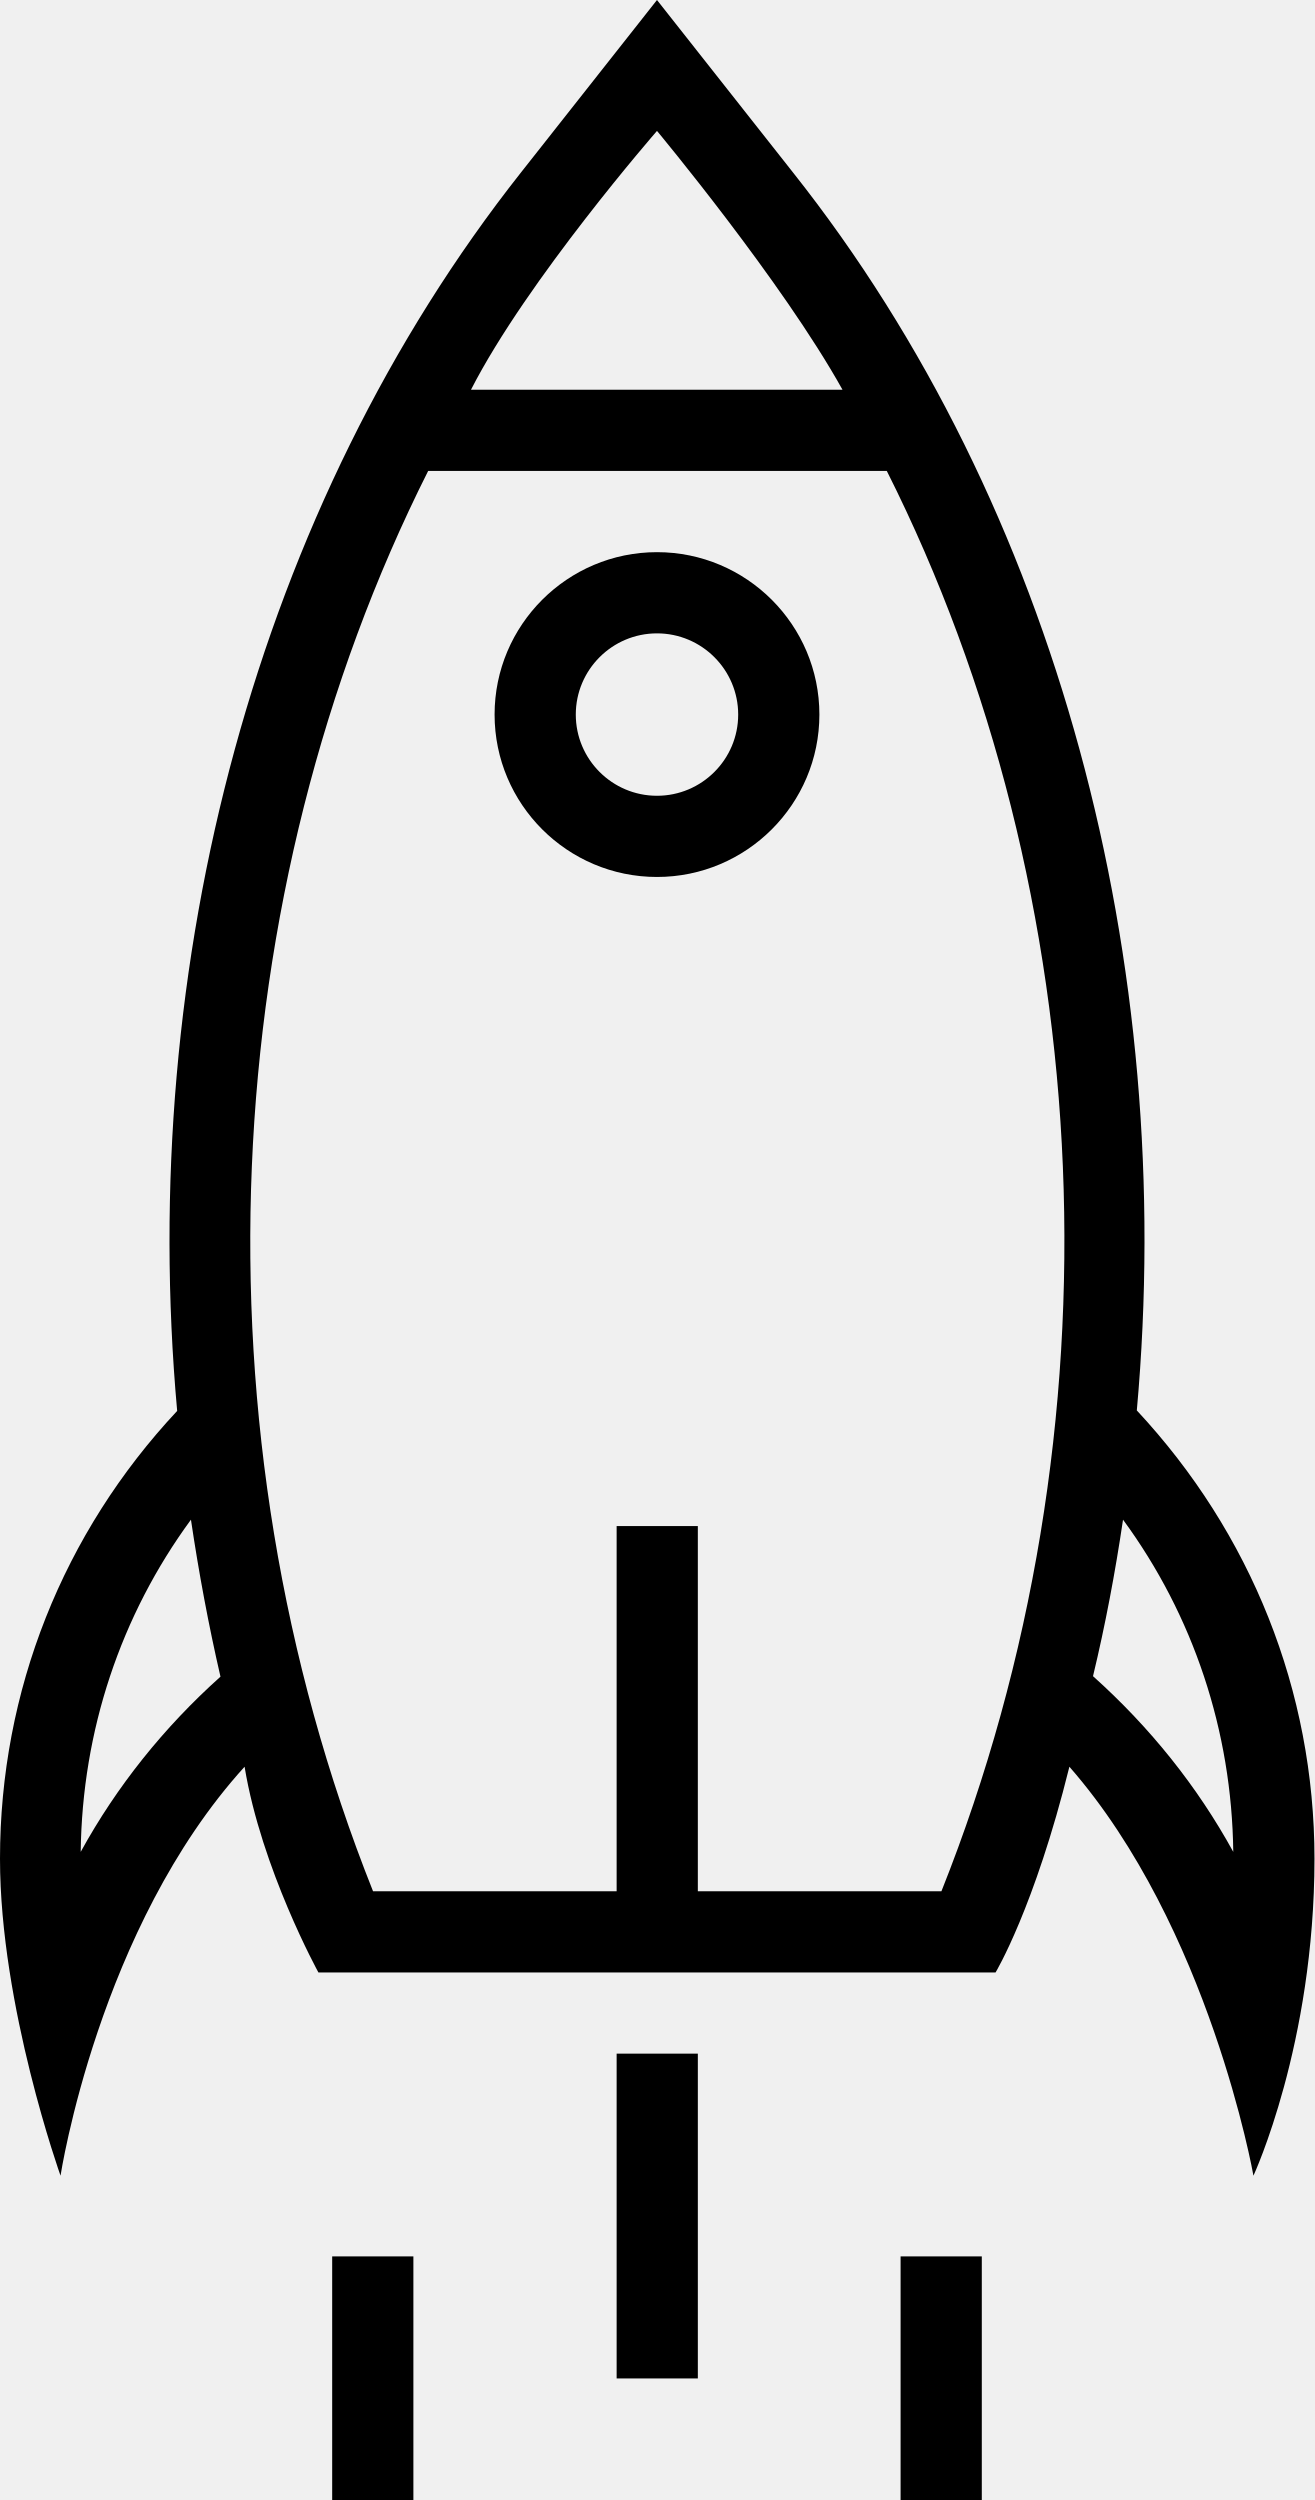
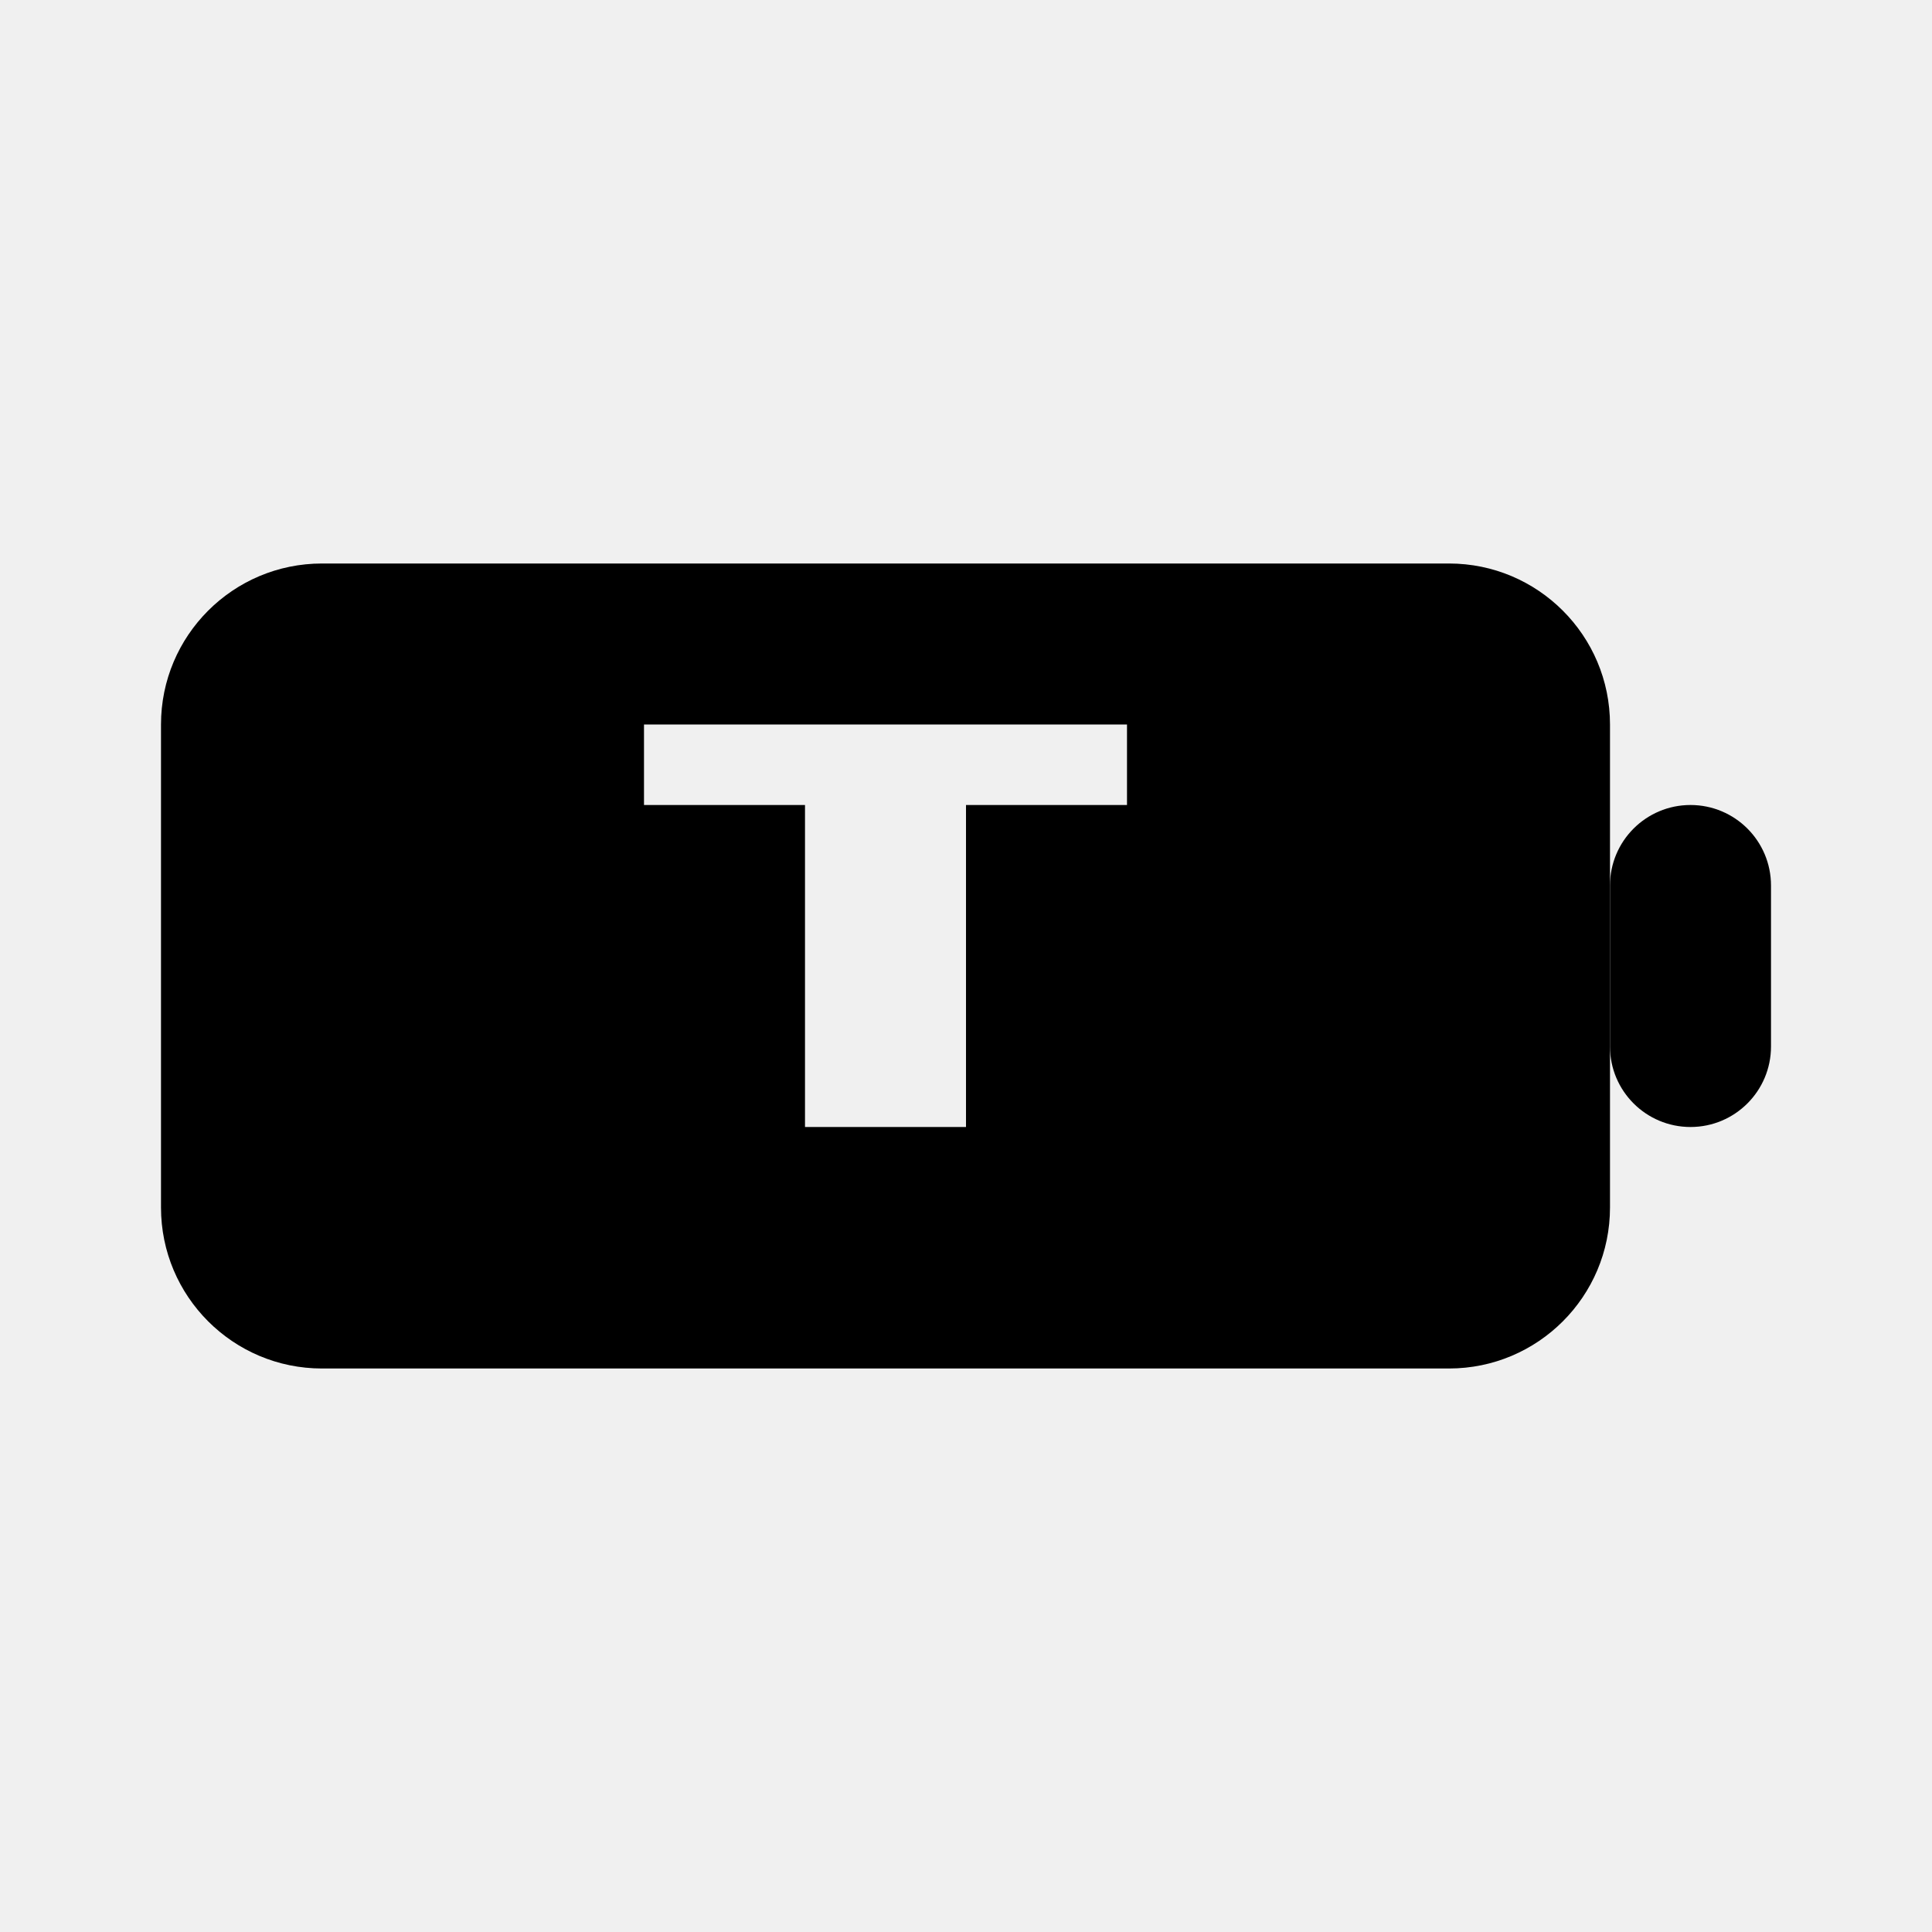
- <svg xmlns="http://www.w3.org/2000/svg" version="1.1" id="Layer_1" x="0px" y="0px" viewBox="0 0 267.1 508" style="enable-background:new 0 0 267.1 508;" xml:space="preserve">
-   <g>
-     <path d="M231,286.6c8.2-90.9-16-183.6-69.9-251.6L133.5,0l-27.6,35C52.1,103.1,27.8,195.8,36,286.7c-23.2,24.8-36,56.9-36,91   c0,30,12.3,64.4,12.3,64.4S20,391.7,49.7,359c3.4,20.7,15,41.8,15,41.8h137.6c0,0,7.9-13.1,15-41.8c28.5,32.6,37.4,83.1,37.4,83.1   s12.4-26.7,12.4-64.4C267.1,343.6,254.2,311.5,231,286.6z M16.4,376.3c0.3-24.6,8.1-48,22.4-67.5c1.6,10.8,3.6,21.5,6,31.9   C33.3,351,23.7,363,16.4,376.3z M133.5,26.6c0,0,25.4,30.5,37.7,52.6H95.7C107.1,56.9,133.5,26.6,133.5,26.6z M191.3,384.3h-49.5   v-74.2h-16.5v74.2H75.8C38.4,290.5,43.8,181.6,87,95.7h93.2C223.4,181.6,228.7,290.5,191.3,384.3z M222.1,340.6   c2.5-10.4,4.5-21,6.1-31.8c14.3,19.5,22.1,42.9,22.4,67.5C243.3,363,233.7,351,222.1,340.6z" />
-     <path d="M133.5,112.2c-18.2,0-33,14.8-33,33s14.8,33,33,33s33-14.8,33-33S151.7,112.2,133.5,112.2z M133.5,161.7   c-9.1,0-16.5-7.4-16.5-16.5s7.4-16.5,16.5-16.5s16.5,7.4,16.5,16.5S142.6,161.7,133.5,161.7z" />
-     <rect x="125.3" y="417.3" width="16.5" height="66" />
-     <rect x="183" y="458.5" width="16.5" height="49.5" />
-     <rect x="67.5" y="458.5" width="16.5" height="49.5" />
-   </g>
+ <svg xmlns="http://www.w3.org/2000/svg" viewBox="0 0 24 24">
+   <defs>
+     <mask id="cutout">
+       <rect width="100%" height="100%" fill="white" />
+       <path d="M10 10h-2v-1h6v1h-2v4h-2v-4z" fill="black" />
+     </mask>
+   </defs>
+   <rect x="2" y="7" width="18" height="10" rx="2" ry="2" fill="black" mask="url(#cutout)" />
+   <rect x="20" y="10" width="2" height="4" rx="1" ry="1" fill="black" />
</svg>
